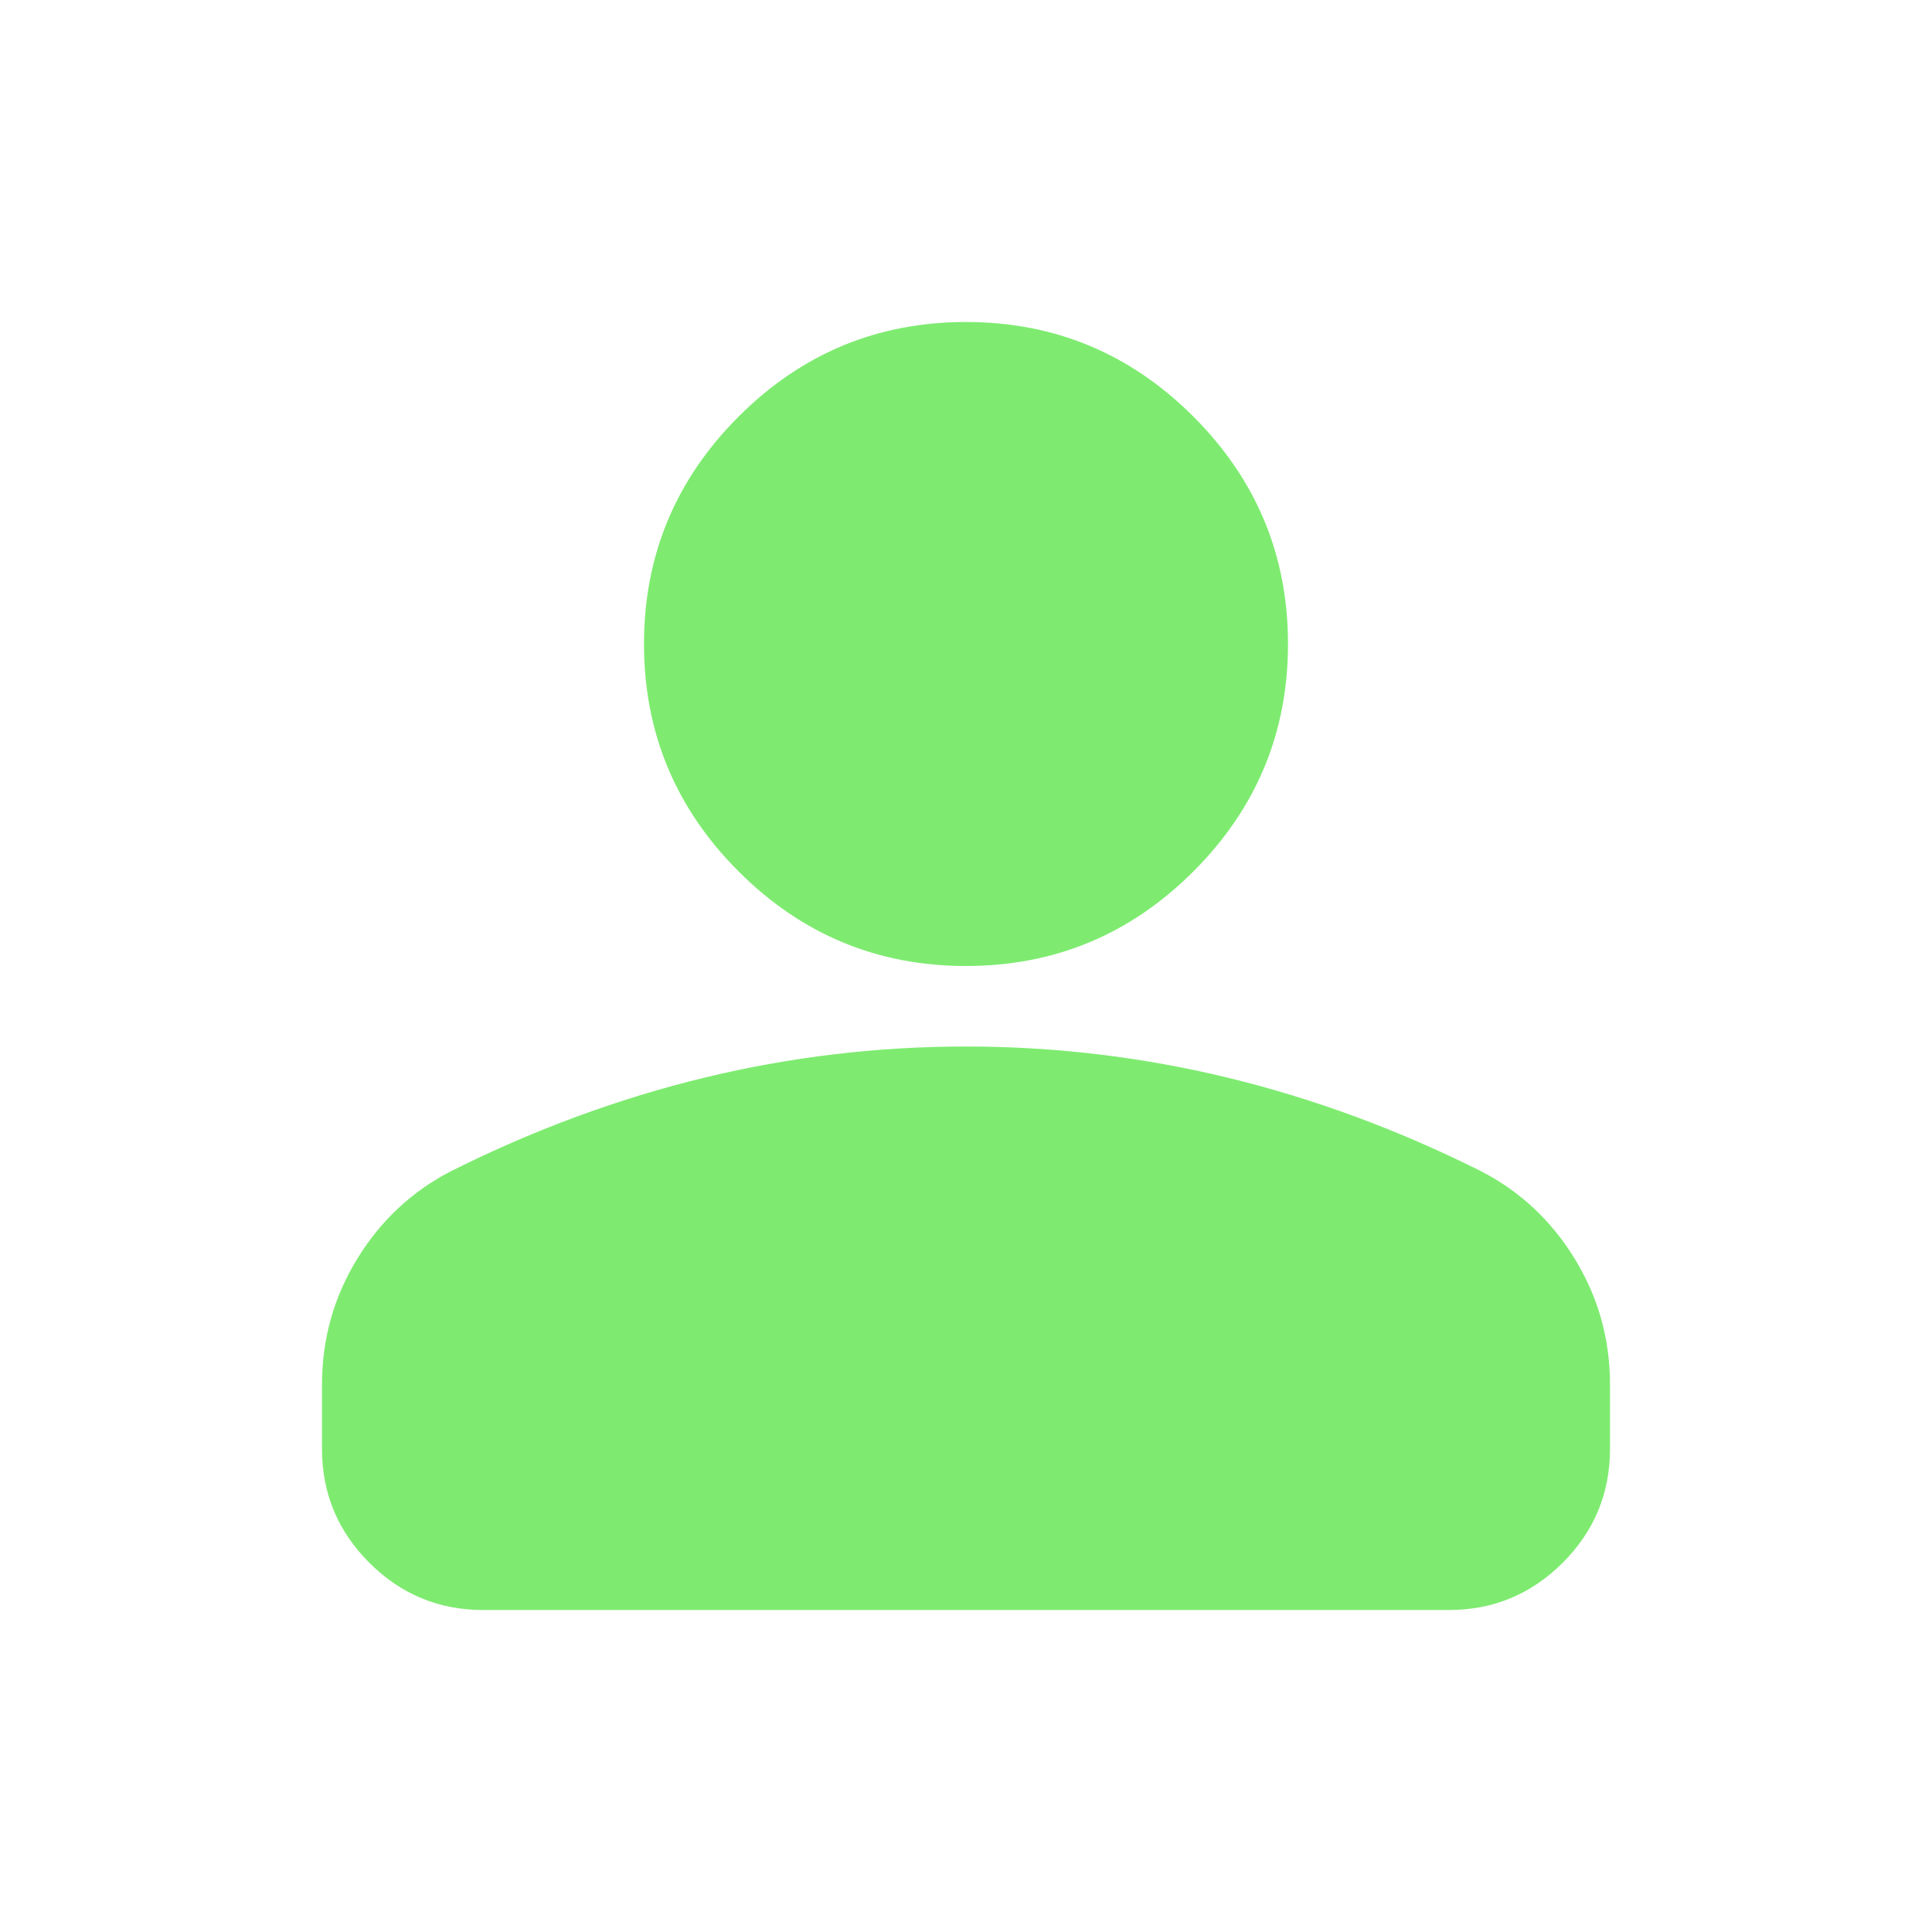
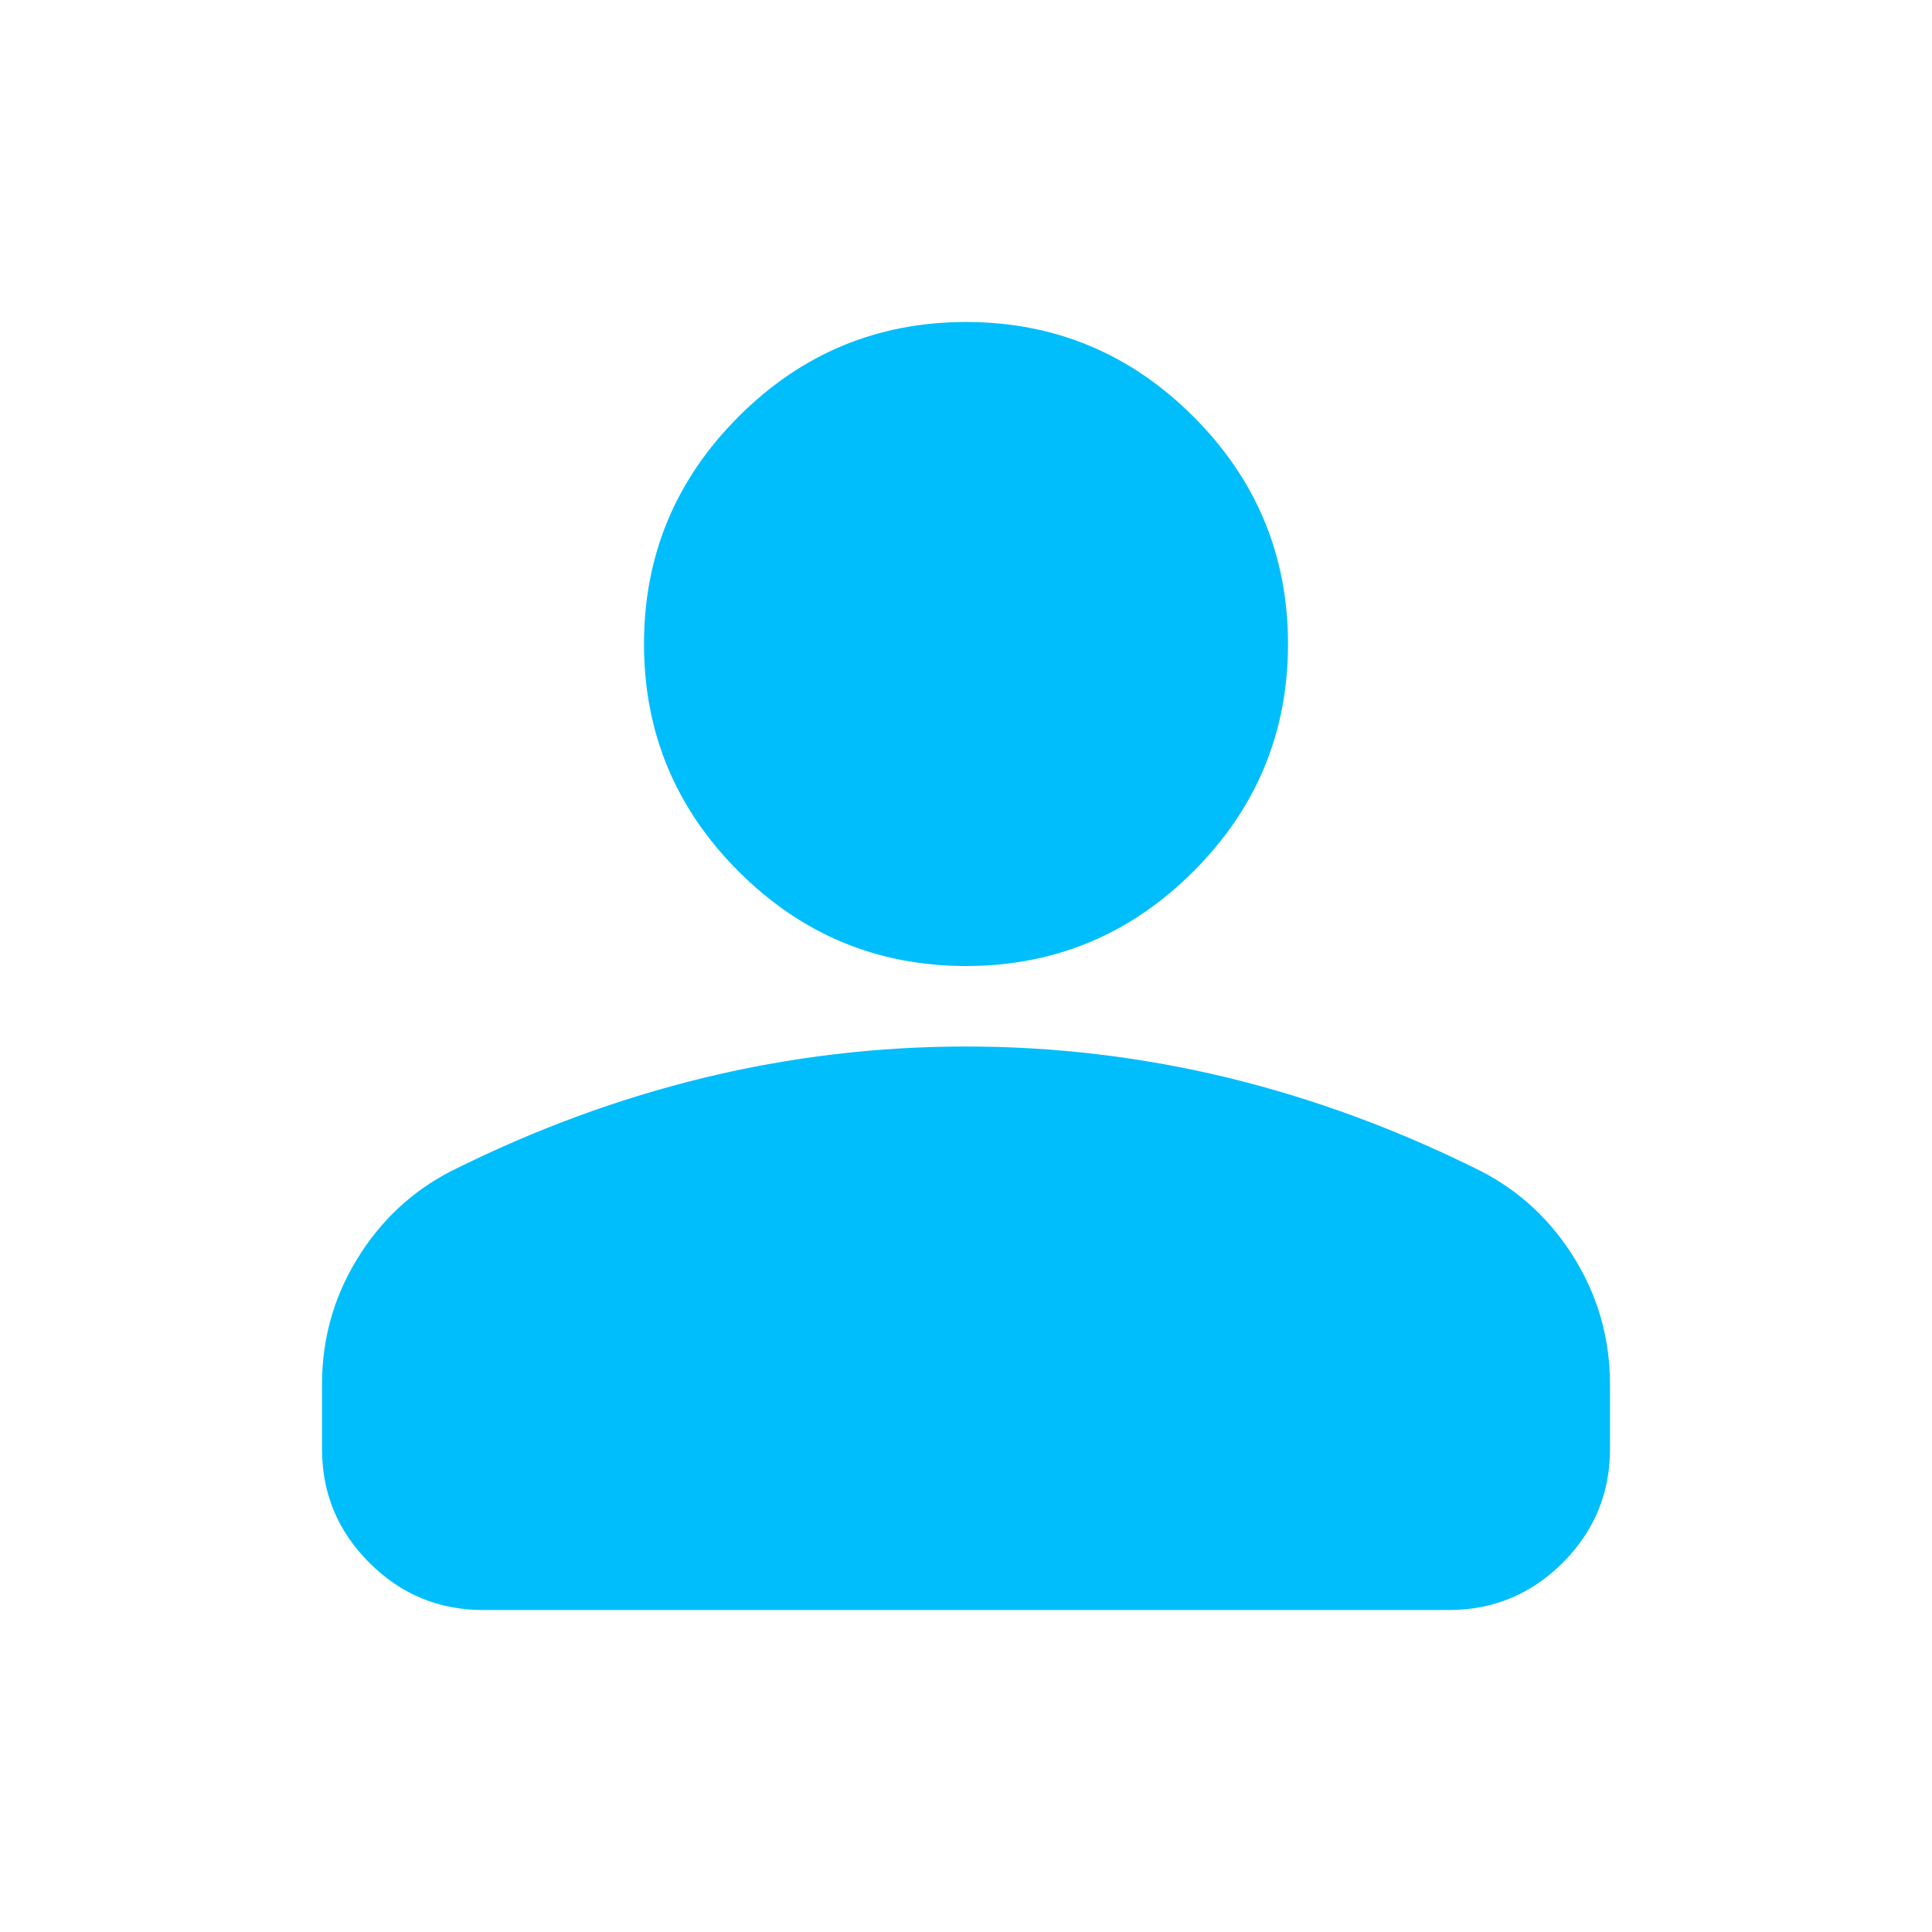
<svg xmlns="http://www.w3.org/2000/svg" width="24" height="24" viewBox="0 0 24 24" fill="none">
-   <mask id="mask0_2_691" style="mask-type:alpha" maskUnits="userSpaceOnUse" x="0" y="0" width="24" height="24">
+   <mask id="mask0_34_9681" style="mask-type:alpha" maskUnits="userSpaceOnUse" x="0" y="0" width="24" height="24">
    <rect width="24" height="24" fill="#D9D9D9" />
  </mask>
-   <g mask="url(#mask0_2_691)">
-     <path d="M12 12C10.9 12 9.958 11.608 9.175 10.825C8.392 10.042 8 9.1 8 8C8 6.9 8.392 5.958 9.175 5.175C9.958 4.392 10.9 4 12 4C13.1 4 14.042 4.392 14.825 5.175C15.608 5.958 16 6.9 16 8C16 9.1 15.608 10.042 14.825 10.825C14.042 11.608 13.1 12 12 12ZM4 18V17.2C4 16.633 4.146 16.113 4.438 15.637C4.729 15.162 5.117 14.8 5.6 14.55C6.633 14.033 7.683 13.646 8.75 13.387C9.817 13.129 10.9 13 12 13C13.1 13 14.183 13.129 15.25 13.387C16.317 13.646 17.367 14.033 18.4 14.55C18.883 14.8 19.271 15.162 19.562 15.637C19.854 16.113 20 16.633 20 17.2V18C20 18.55 19.804 19.021 19.413 19.413C19.021 19.804 18.55 20 18 20H6C5.45 20 4.979 19.804 4.588 19.413C4.196 19.021 4 18.55 4 18Z" fill="#7EEB70" />
+   <g mask="url(#mask0_34_9681)">
+     <path d="M12 12C10.9 12 9.958 11.608 9.175 10.825C8.392 10.042 8 9.1 8 8C8 6.9 8.392 5.958 9.175 5.175C9.958 4.392 10.9 4 12 4C13.1 4 14.042 4.392 14.825 5.175C15.608 5.958 16 6.9 16 8C16 9.1 15.608 10.042 14.825 10.825C14.042 11.608 13.1 12 12 12ZM4 18V17.2C4 16.633 4.146 16.113 4.438 15.637C4.729 15.162 5.117 14.8 5.6 14.55C6.633 14.033 7.683 13.646 8.75 13.387C9.817 13.129 10.9 13 12 13C13.1 13 14.183 13.129 15.25 13.387C16.317 13.646 17.367 14.033 18.4 14.55C18.883 14.8 19.271 15.162 19.562 15.637C19.854 16.113 20 16.633 20 17.2V18C20 18.55 19.804 19.021 19.413 19.413C19.021 19.804 18.55 20 18 20H6C5.45 20 4.979 19.804 4.588 19.413C4.196 19.021 4 18.55 4 18Z" fill="#00BEFC" />
  </g>
</svg>
